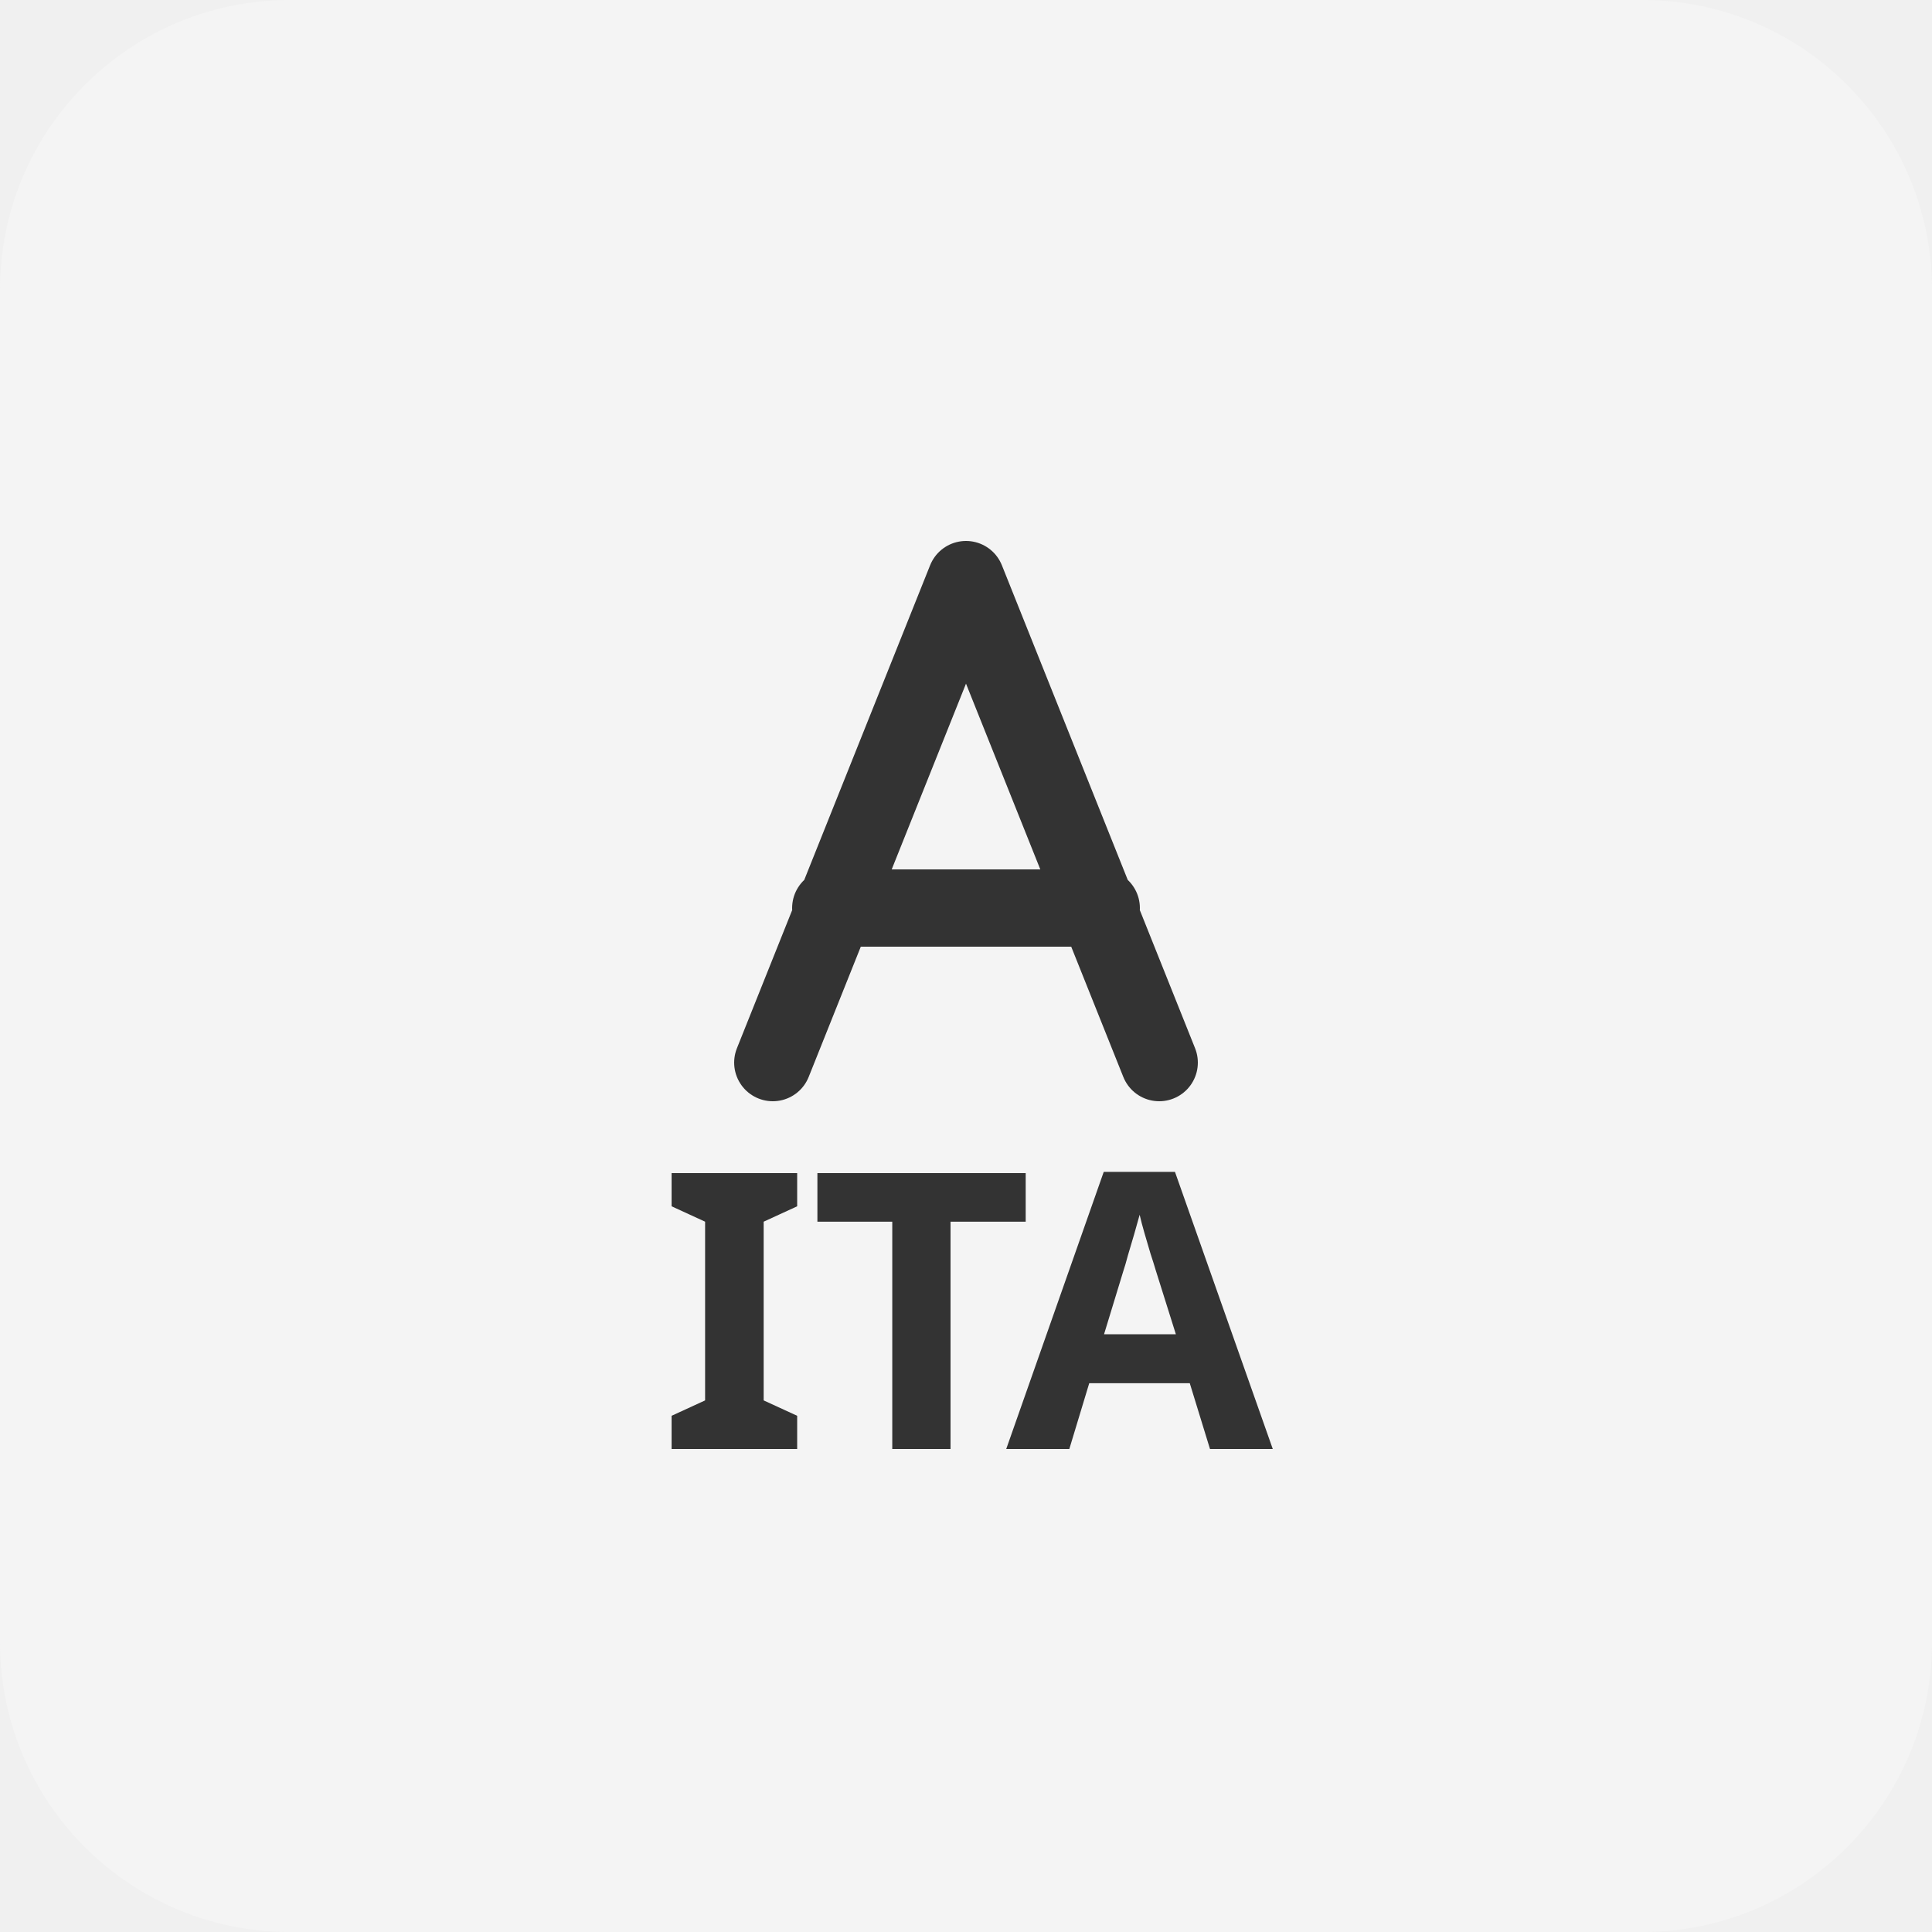
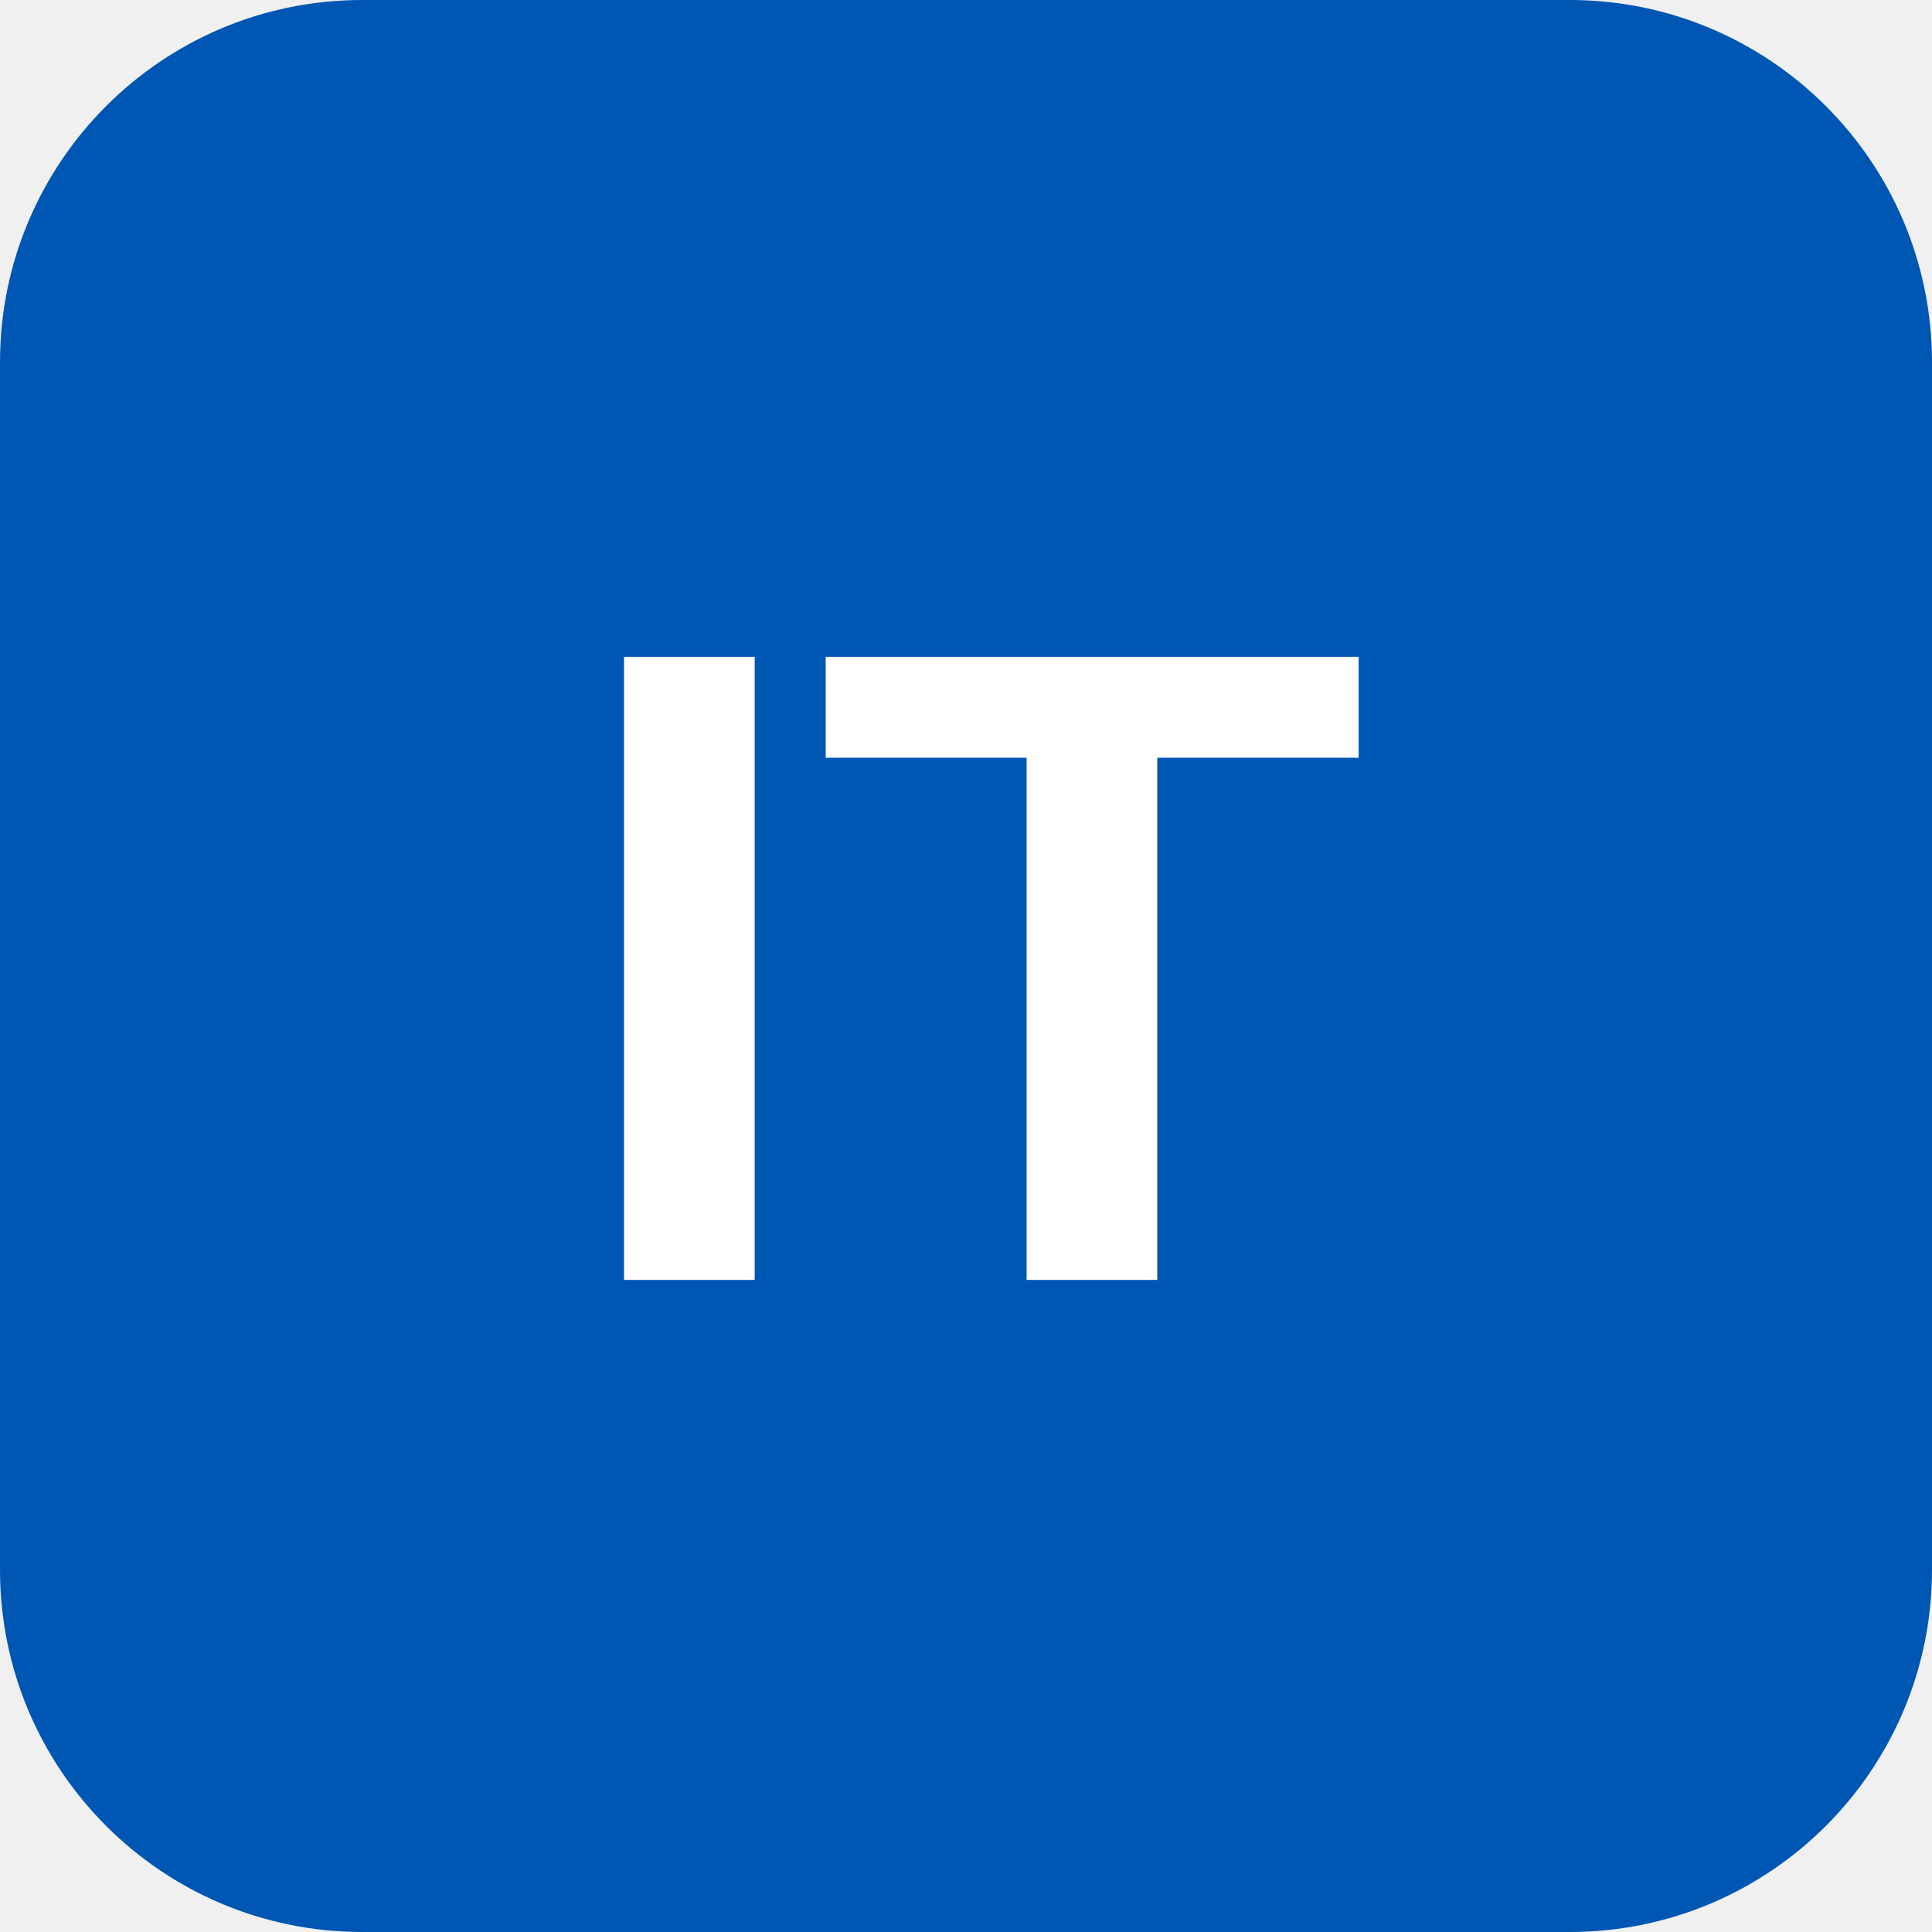
- <svg xmlns="http://www.w3.org/2000/svg" width="100" height="100" viewBox="0 0 100 100">
-   <rect width="100" height="100" rx="15" fill="#f4f4f4" />
-   <path d="M40 55 l10-25 l10 25 M43 47 h14" stroke="#333" stroke-width="4" fill="none" stroke-linecap="round" stroke-linejoin="round" />
-   <text x="50" y="75" font-family="sans-serif" font-size="20" font-weight="600" fill="#333" text-anchor="middle">ITA</text>
+ <svg xmlns="http://www.w3.org/2000/svg" width="64" height="64" viewBox="0 0 64 64">
+   <rect x="0" y="0" width="64" height="64" rx="12" ry="12" fill="#0056b3" />
+   <text x="50%" y="50%" text-anchor="middle" dominant-baseline="central" font-family="Arial, Helvetica, sans-serif" font-weight="bold" font-size="30" fill="#ffffff">
+     IT
+   </text>
</svg>
